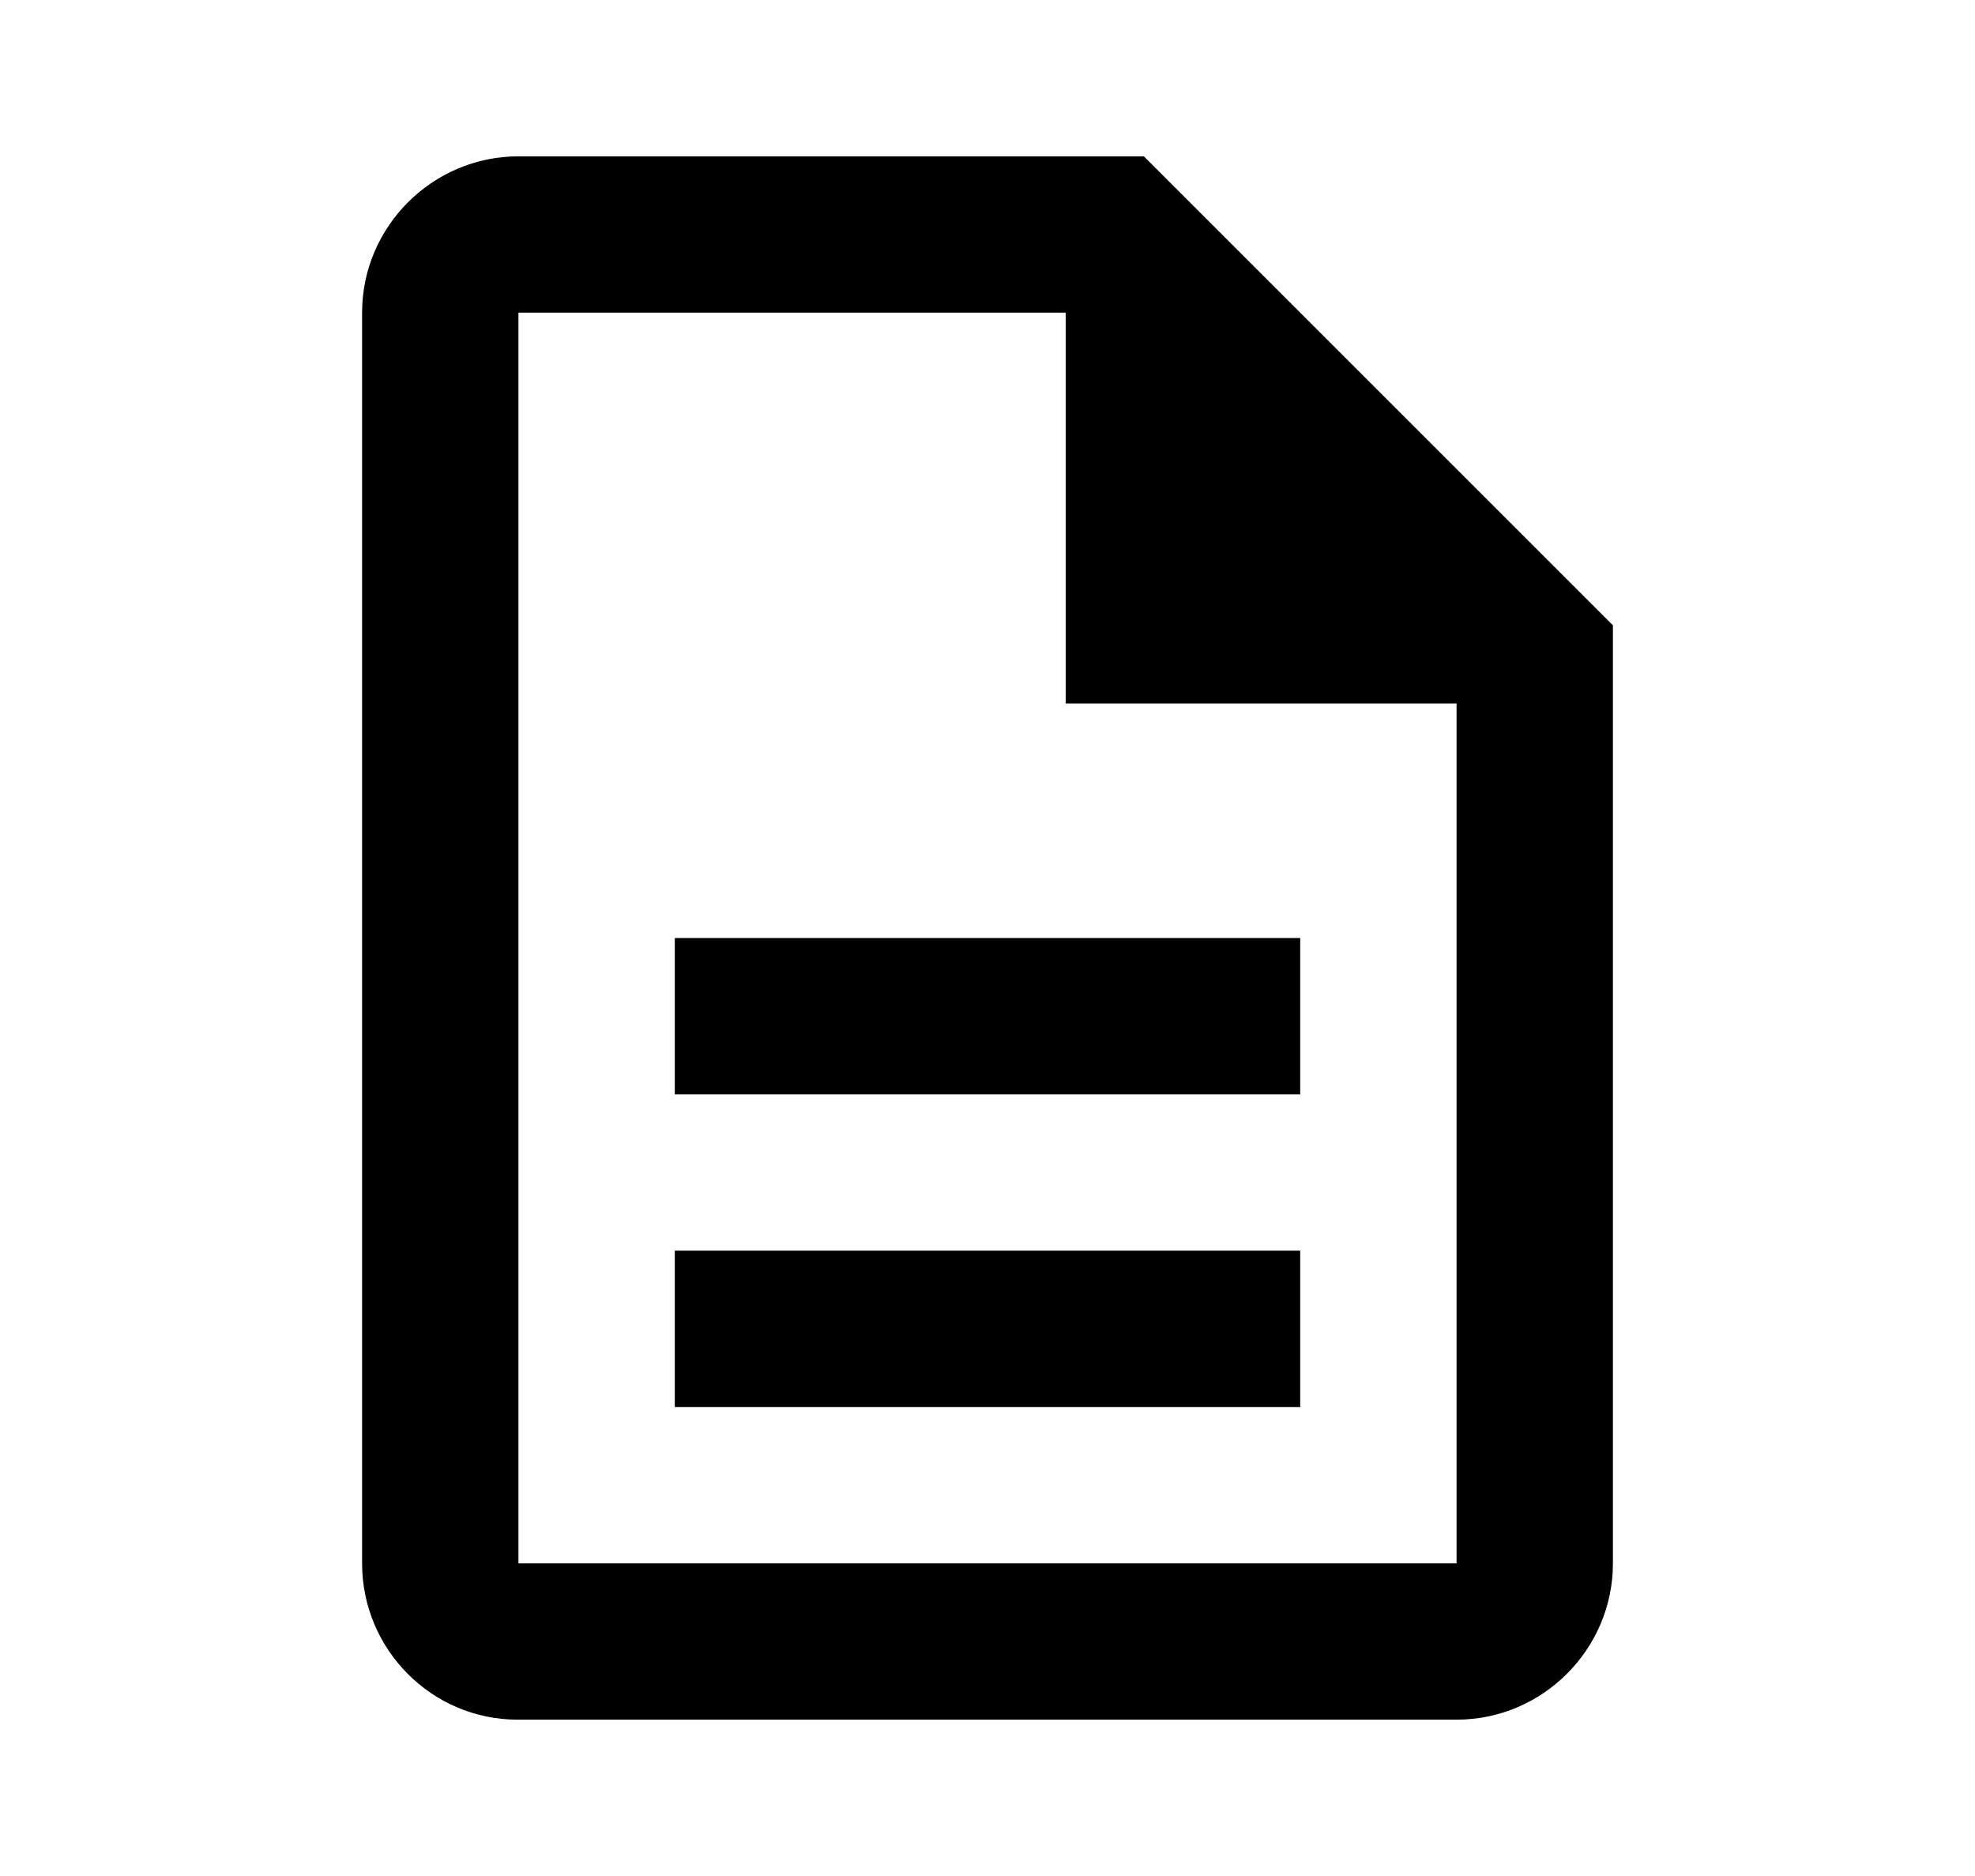
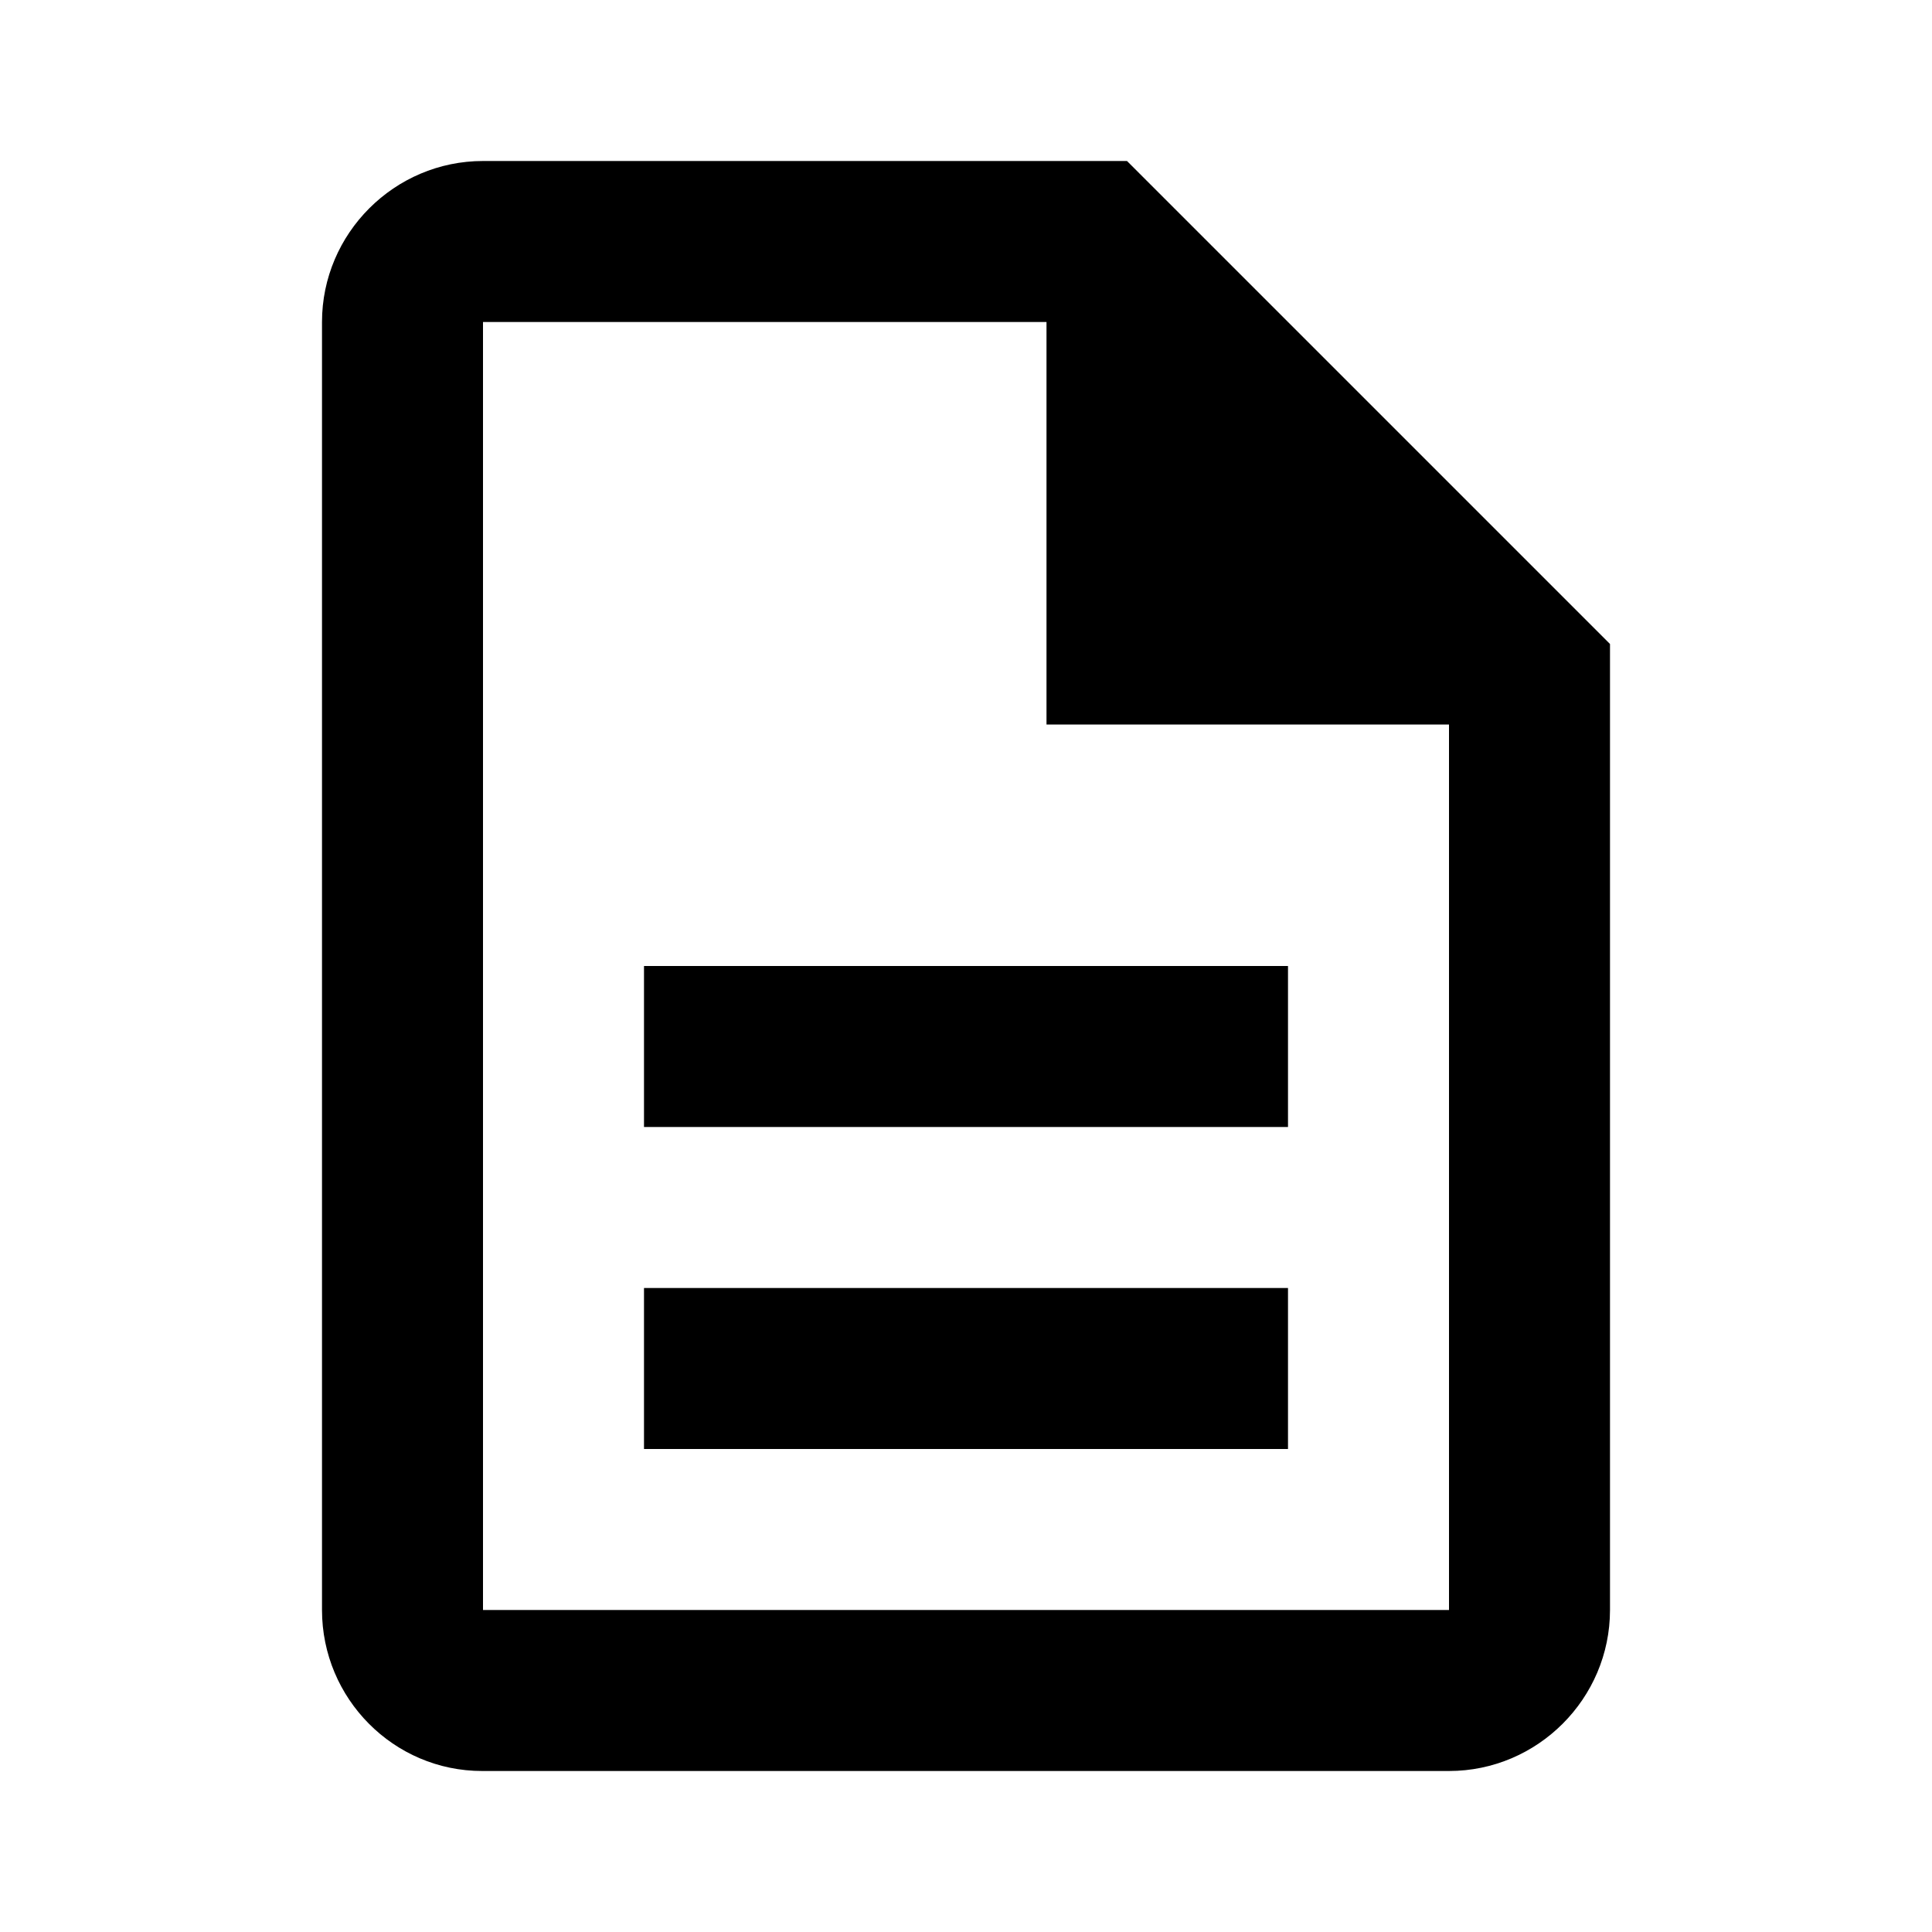
- <svg xmlns="http://www.w3.org/2000/svg" height="190px" viewBox="0 0 24 24" width="200px" fill="#000000">
+ <svg xmlns="http://www.w3.org/2000/svg" height="24px" viewBox="0 0 24 24" width="24px" fill="#000000">
  <path d="M0 0h24v24H0V0z" fill="none" />
  <path d="M8 16h8v2H8zm0-4h8v2H8zm6-10H6c-1.1 0-2 .9-2 2v16c0 1.1.89 2 1.99 2H18c1.1 0 2-.9 2-2V8l-6-6zm4 18H6V4h7v5h5v11z" />
</svg>
